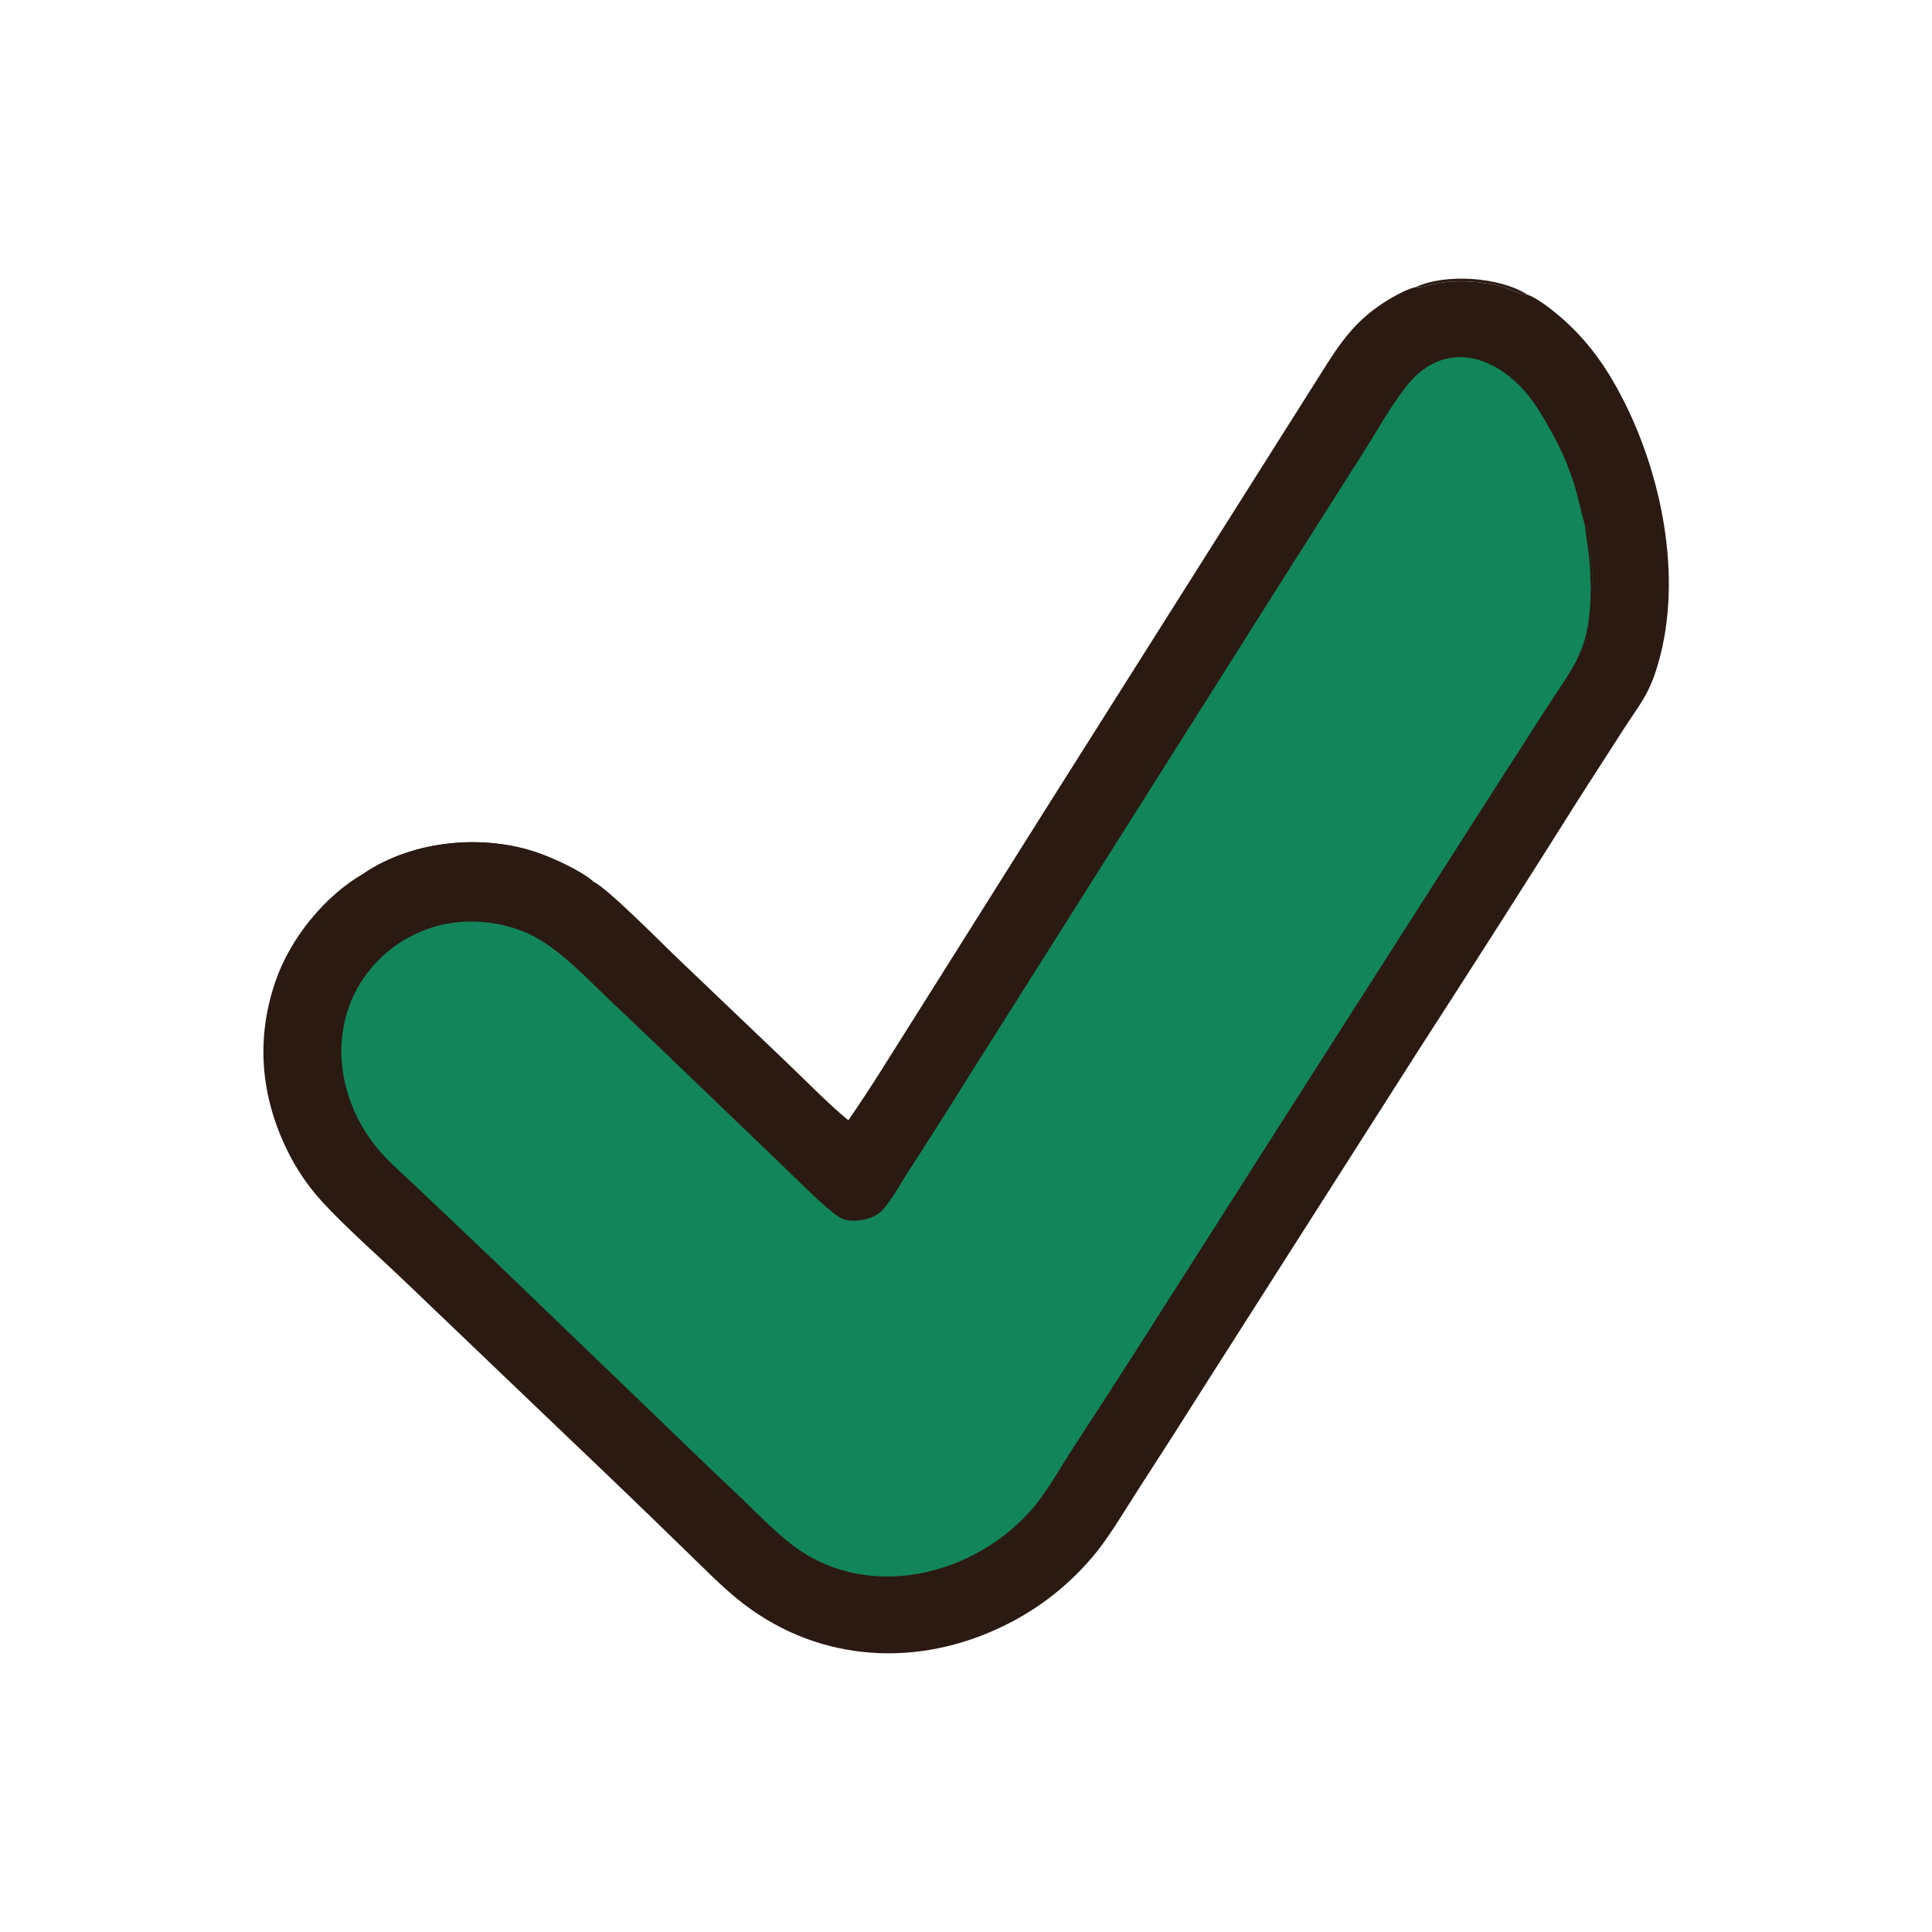
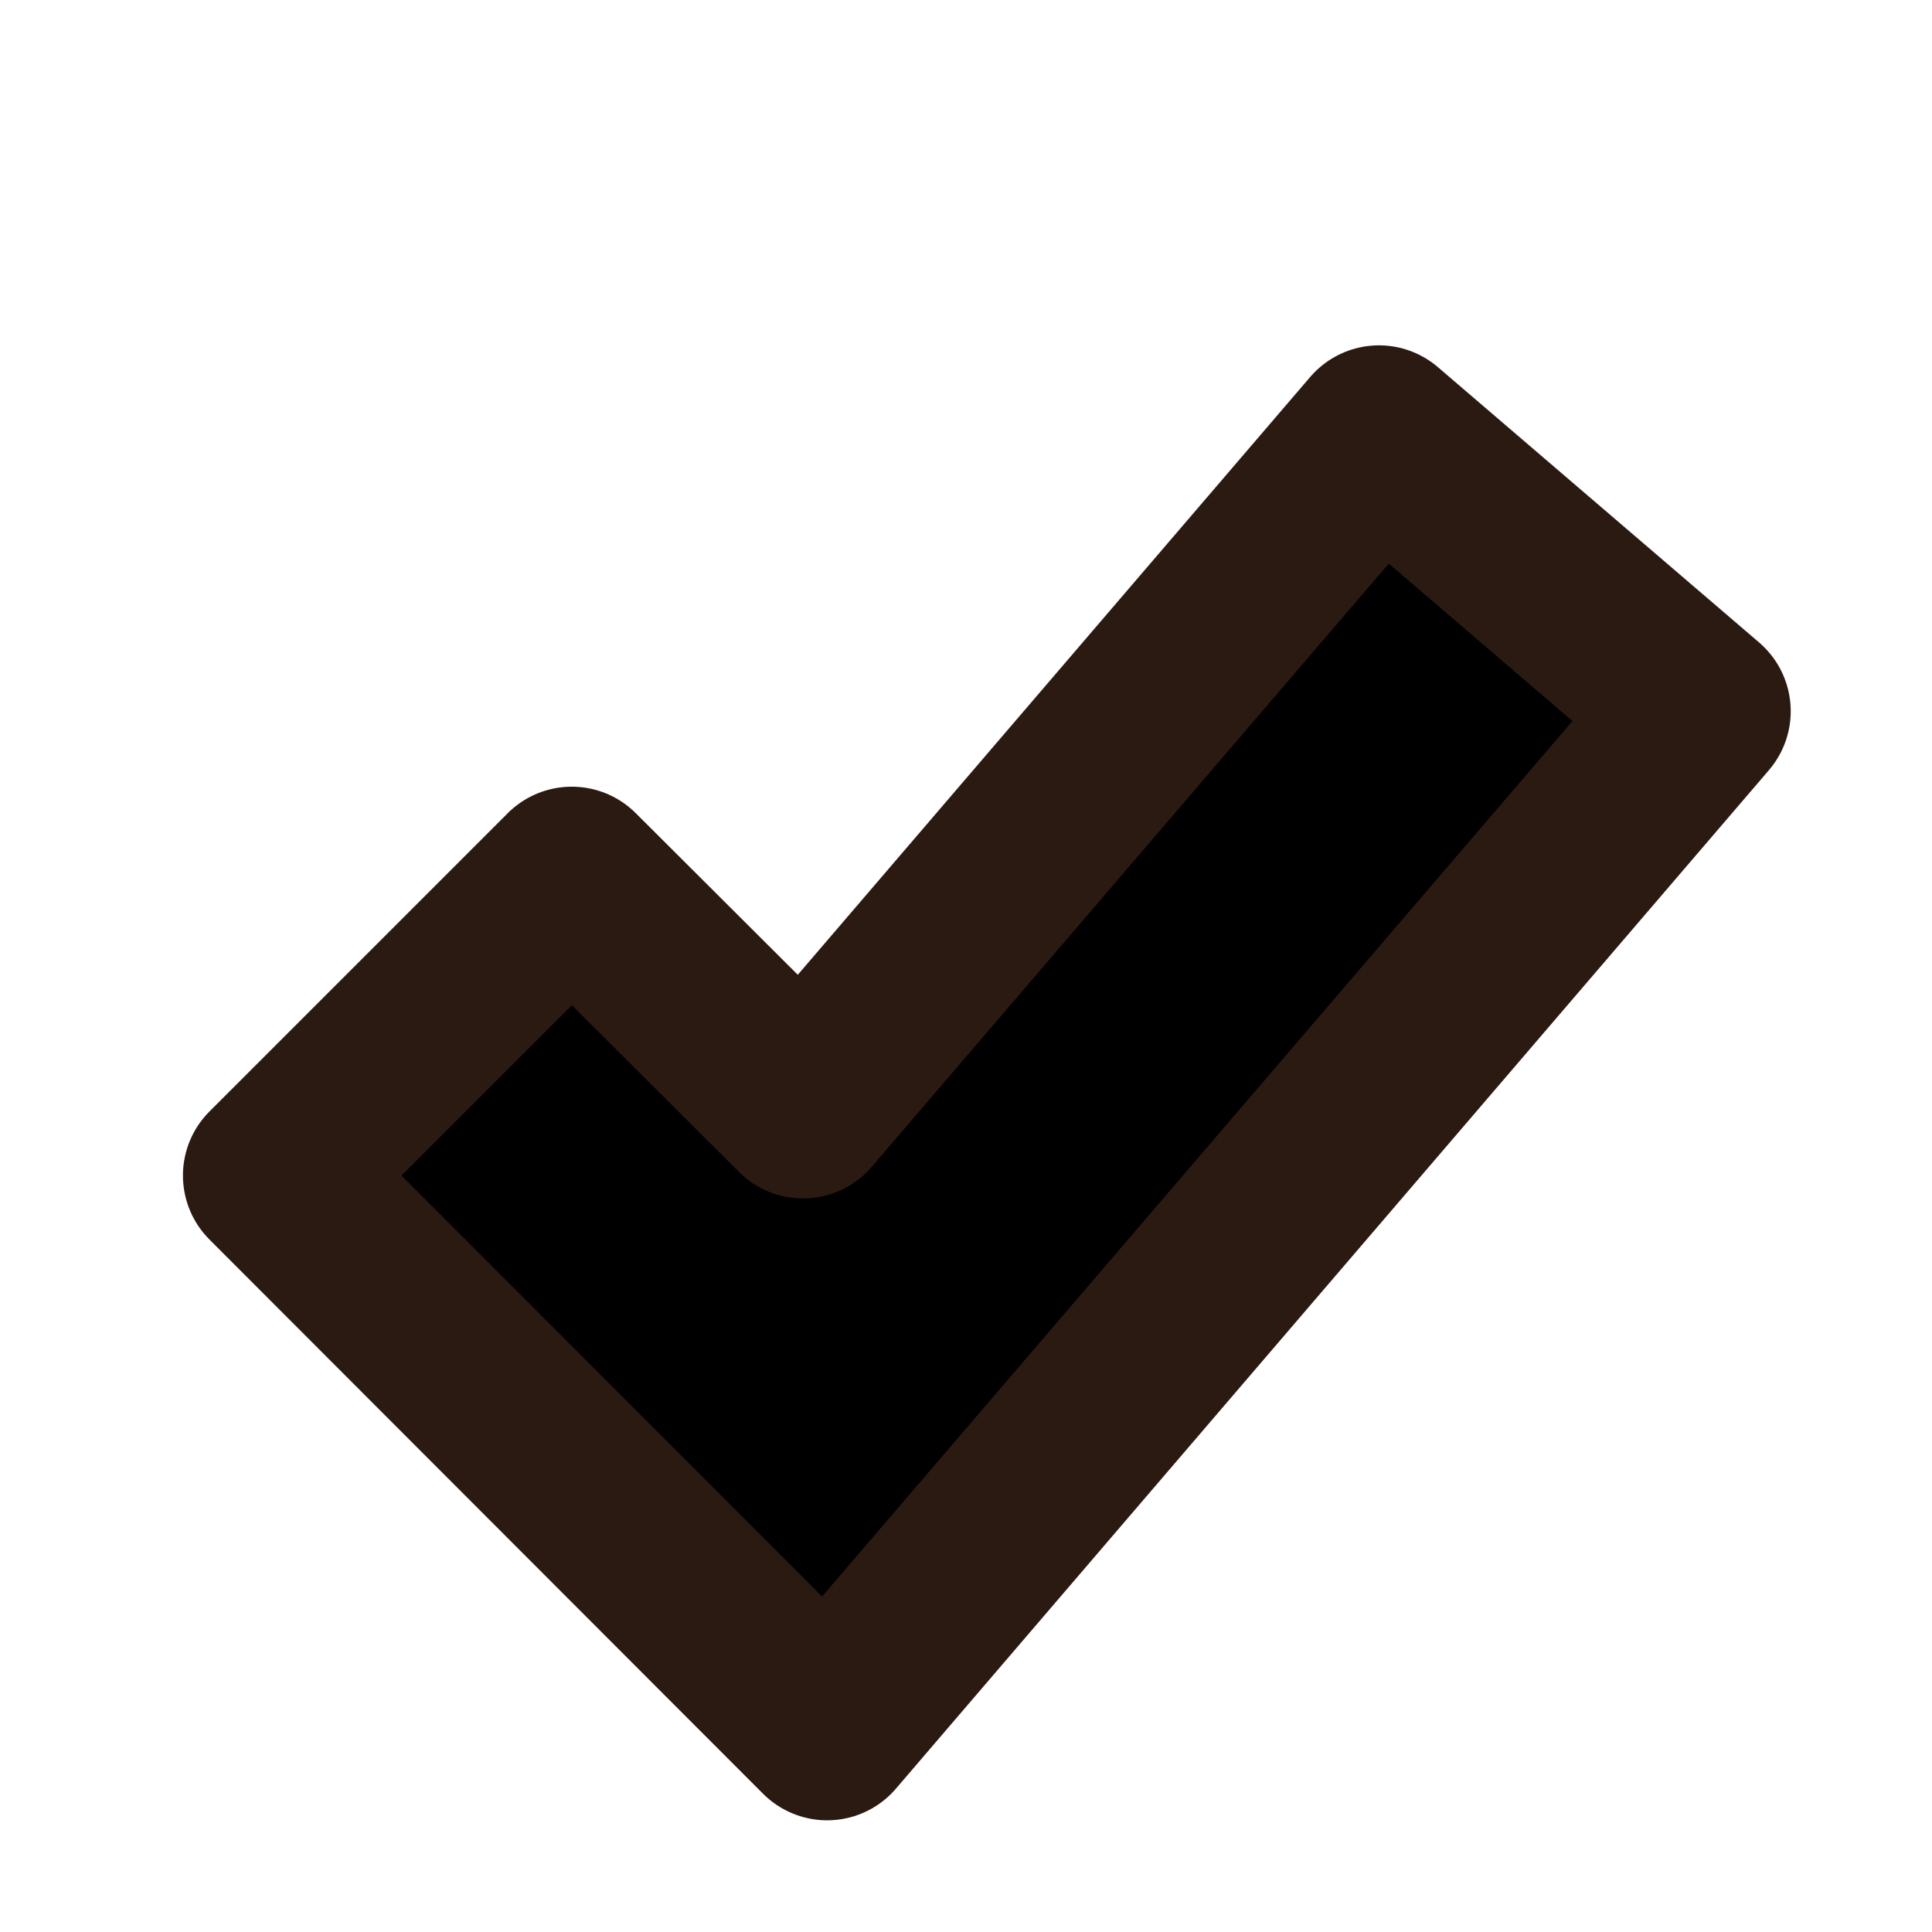
- <svg xmlns="http://www.w3.org/2000/svg" viewBox="0 0 1024 1024">
-   <path fill="#2a1a12" d="M750.343 152.169c4.125.223 6.781-1.061 10.587-1.82 11.196-2.234 23.887-1.284 34.923 1.479 4.185 1.096 9.946 4.684 13.726 4.345 3.565 1.19 9.012 5.024 12.056 7.375 17.515 13.531 29.068 29.288 38.997 48.91 21.2 41.894 31.816 97.924 16.97 143.305-4.461 13.638-9.625 19.081-17.094 30.781l-23.054 35.848a12986 12986 0 0 1-85.1 133.45L641.546 729.623a5619 5619 0 0 1-38.57 60.35c-6.328 9.808-14.345 23.264-21.34 32.072a143.5 143.5 0 0 1-49.596 39.675c-44.831 21.981-96.576 19.796-137.61-11.371-11.503-8.736-22.957-20.803-33.453-30.85a6663 6663 0 0 0-59.11-56.872l-86.945-83.153c-13.071-12.527-32.048-29.277-43.841-42.174a115.7 115.7 0 0 1-19.137-28.185c-13.759-28.508-16.417-58.636-5.877-89.161 7.795-22.573 25.856-45.022 46.845-57.116l.11-.036c26.07-17.519 63.614-21.03 92.821-10.521 8.341 3.001 21.797 9.121 28.646 15.006 6.871 2.974 35.65 31.95 42.881 38.943l59.812 57.095c9.712 9.224 22.212 22.127 32.46 30.432 12.265-17.624 23.663-36.504 35.215-54.674l69.125-109.852 146.182-231.336c10.352-16.62 18.572-28.695 35.838-39.106 3.99-2.406 9.85-5.574 14.341-6.62" />
-   <path fill="#2a1a12" d="M193.022 462.802c26.07-17.519 63.614-21.03 92.821-10.521 8.341 3.001 21.797 9.121 28.646 15.006-3.111.007-6.857-3.483-9.711-5.021-3.043-1.639-5.96-2.974-9.083-4.421-26.879-12.451-58.196-13.284-85.753-2.477-3.717 1.455-13.609 7.47-16.92 7.434" />
-   <path fill="#12855a" d="M843.117 312.344c-.348 32.498-8.131 39.22-24.56 64.664l-31.482 49.082-87.511 136.901-98.719 154.866a4831 4831 0 0 1-32.155 49.677c-6.617 10.285-13.957 23.469-21.846 32.496-27.987 32.023-76.846 46.602-115.78 26.005-14.399-7.618-26.093-20.49-37.64-31.519a2251 2251 0 0 1-29.562-28.242l-102.667-98.776-39.583-37.576c-7.014-6.655-15.51-13.916-21.58-21.254-19.577-23.67-25.638-57.125-10.944-84.347a69.2 69.2 0 0 1 41.246-33.159c16.141-4.762 35.209-3.167 50.421 4.033 14.977 7.09 28.95 21.995 41.068 33.582l27.078 25.77 66.824 64.182c8.041 7.684 20.216 20.307 28.95 26.305 5.475 3.76 17.719 1.849 22.675-3.279 4.806-4.974 9.432-13.582 13.507-19.907a3977 3977 0 0 0 34.261-53.975L682.783 302.51l39.986-62.947c7.148-11.332 14.359-24.215 22.35-34.479 22.492-28.891 54.127-14.23 70.475 12.364 7.979 12.982 13.92 24.008 18.581 38.685 2.322 7.31 3.629 14.639 5.742 21.678 3.567 4.693 2.474 15.582 3.681 21.447.293 1.421.862 11.829-.481 13.086" />
-   <path fill="#2a1a12" d="M839.917 277.811c3.567 4.693 2.474 15.582 3.681 21.447.293 1.421.862 11.829-.481 13.086-.197-3.088-.217-6.53-.322-9.679-.281-8.456-1.985-16.537-2.878-24.854" />
-   <path fill="#2a1a12" fill-opacity=".984" d="M750.343 152.169c15.829-7.366 44.543-5.401 59.236 4.004-3.78.339-9.541-3.249-13.726-4.345-11.036-2.763-23.727-3.713-34.923-1.479-3.806.759-6.462 2.043-10.587 1.82" />
+ <svg xmlns="http://www.w3.org/2000/svg" viewBox="0 0 32 32">
+   <path fill="currentColor" stroke="#2A1A12" stroke-width="3" stroke-linejoin="round" d="M4.53 19.47 9.47 14.53 13.3 18.35 22.84 7.22 28.16 11.78 13.7 28.65z" />
</svg>
